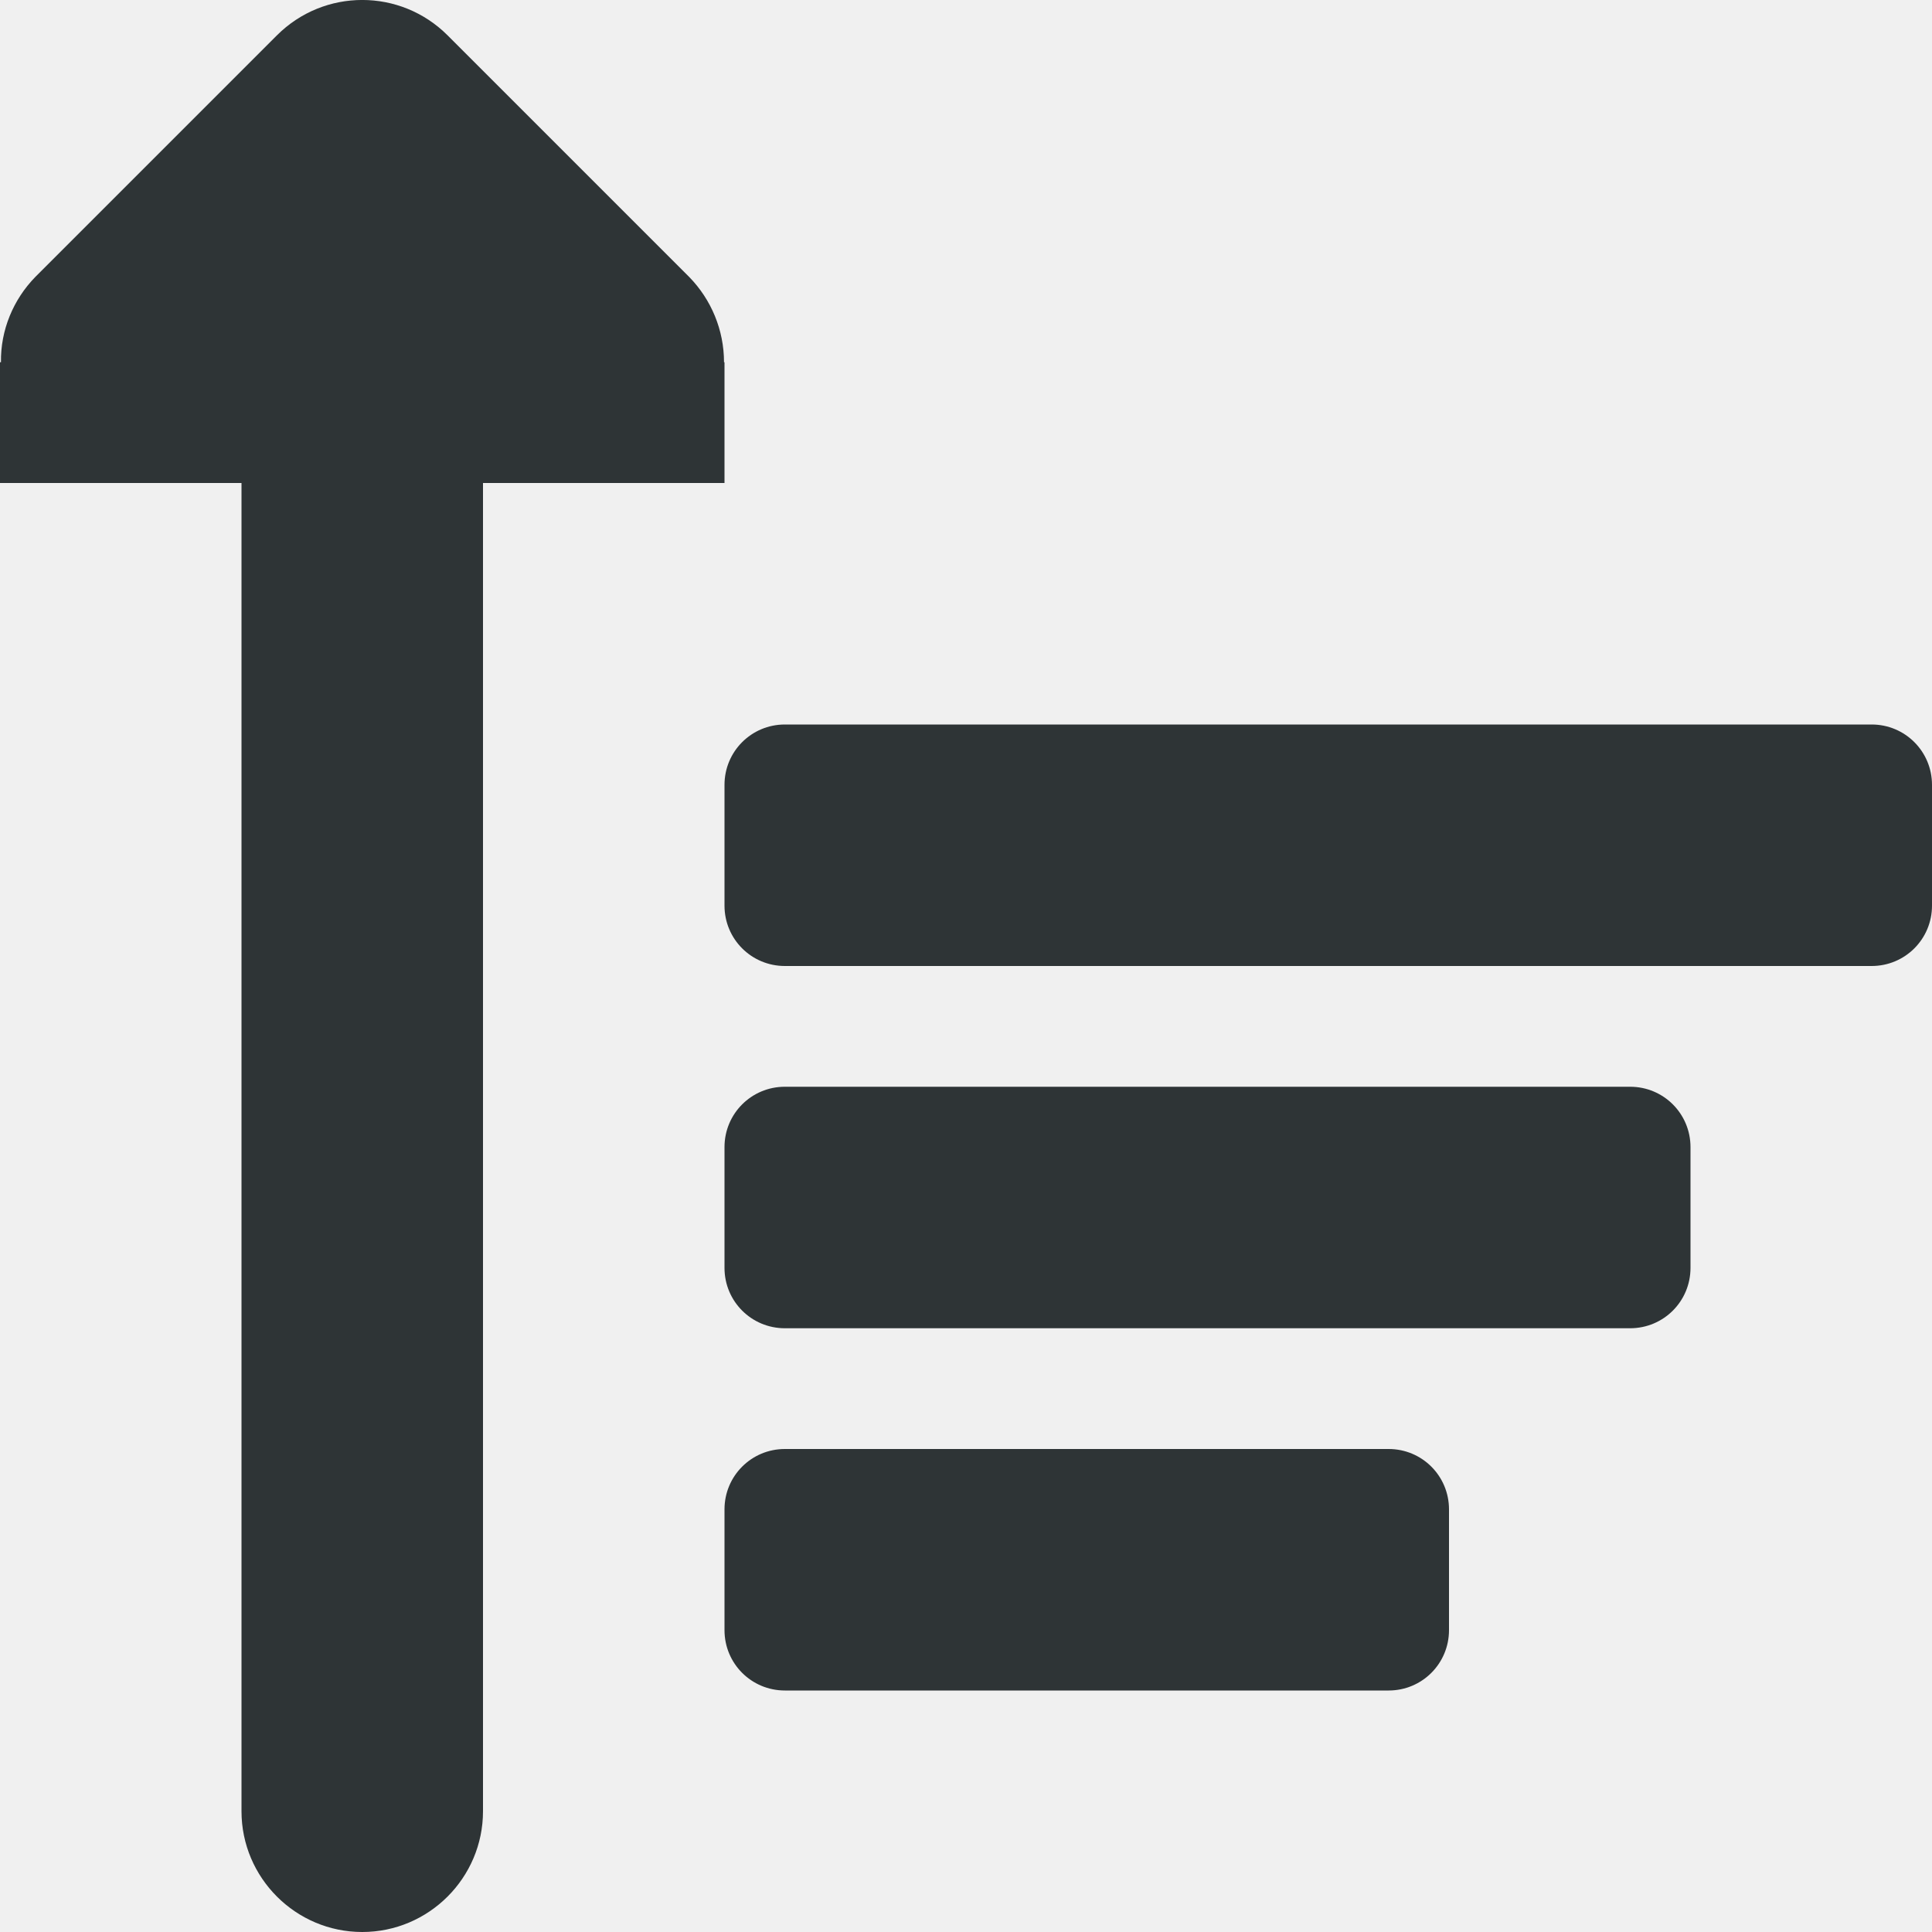
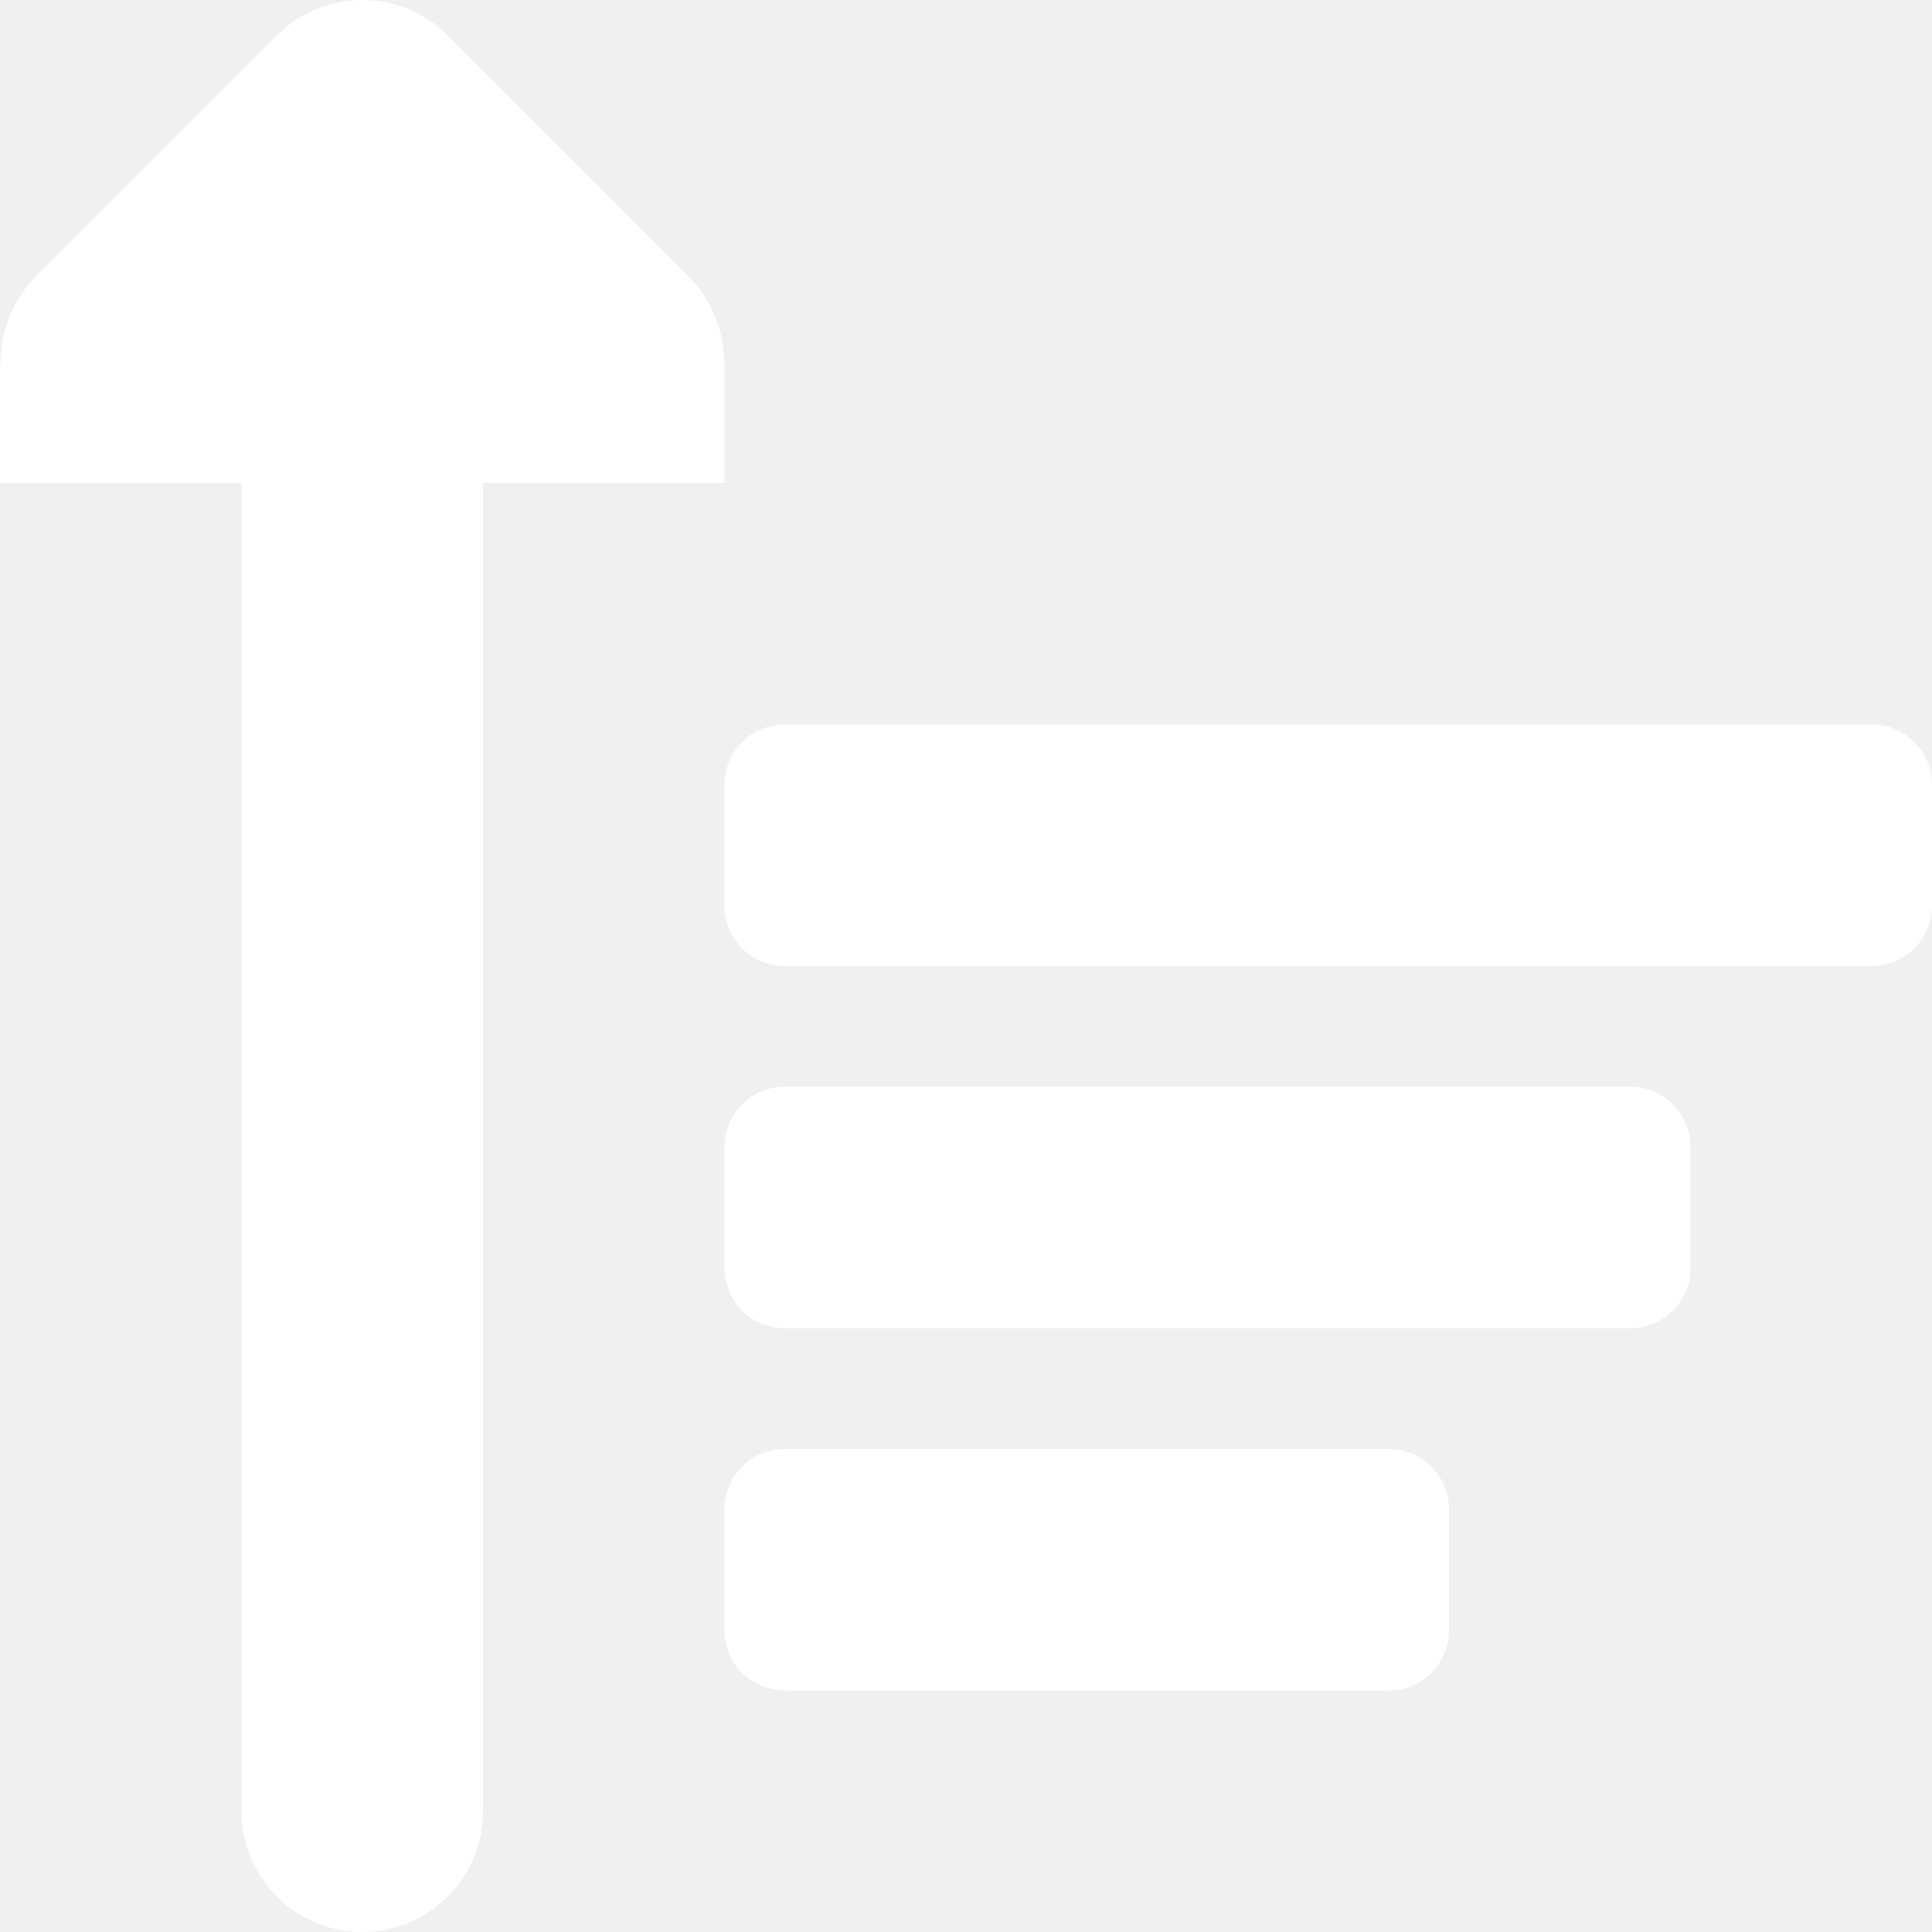
<svg xmlns="http://www.w3.org/2000/svg" height="16px" viewBox="0 0 16 16" width="16px">
-   <g fill="#2e3436">
+   <g fill="#fff">
    <path d="m 6.5 14 c -0.277 0 -0.5 -0.223 -0.5 -0.5 v -1 c 0 -0.277 0.223 -0.5 0.5 -0.5 h 5 c 0.277 0 0.5 0.223 0.5 0.5 v 1 c 0 0.277 -0.223 0.5 -0.5 0.5 z m 0 -3 c -0.277 0 -0.5 -0.223 -0.5 -0.5 v -1 c 0 -0.277 0.223 -0.5 0.5 -0.5 h 7 c 0.277 0 0.5 0.223 0.5 0.5 v 1 c 0 0.277 -0.223 0.5 -0.5 0.5 z m 0 -3 c -0.277 0 -0.5 -0.223 -0.5 -0.5 v -1 c 0 -0.277 0.223 -0.5 0.5 -0.5 h 9 c 0.277 0 0.5 0.223 0.5 0.5 v 1 c 0 0.277 -0.223 0.5 -0.5 0.5 z m 0 0" />
    <path d="m 3 16 c -0.551 0 -1 -0.449 -1 -1 v -11 h -2 v -1 h 0.008 c -0.004 -0.266 0.102 -0.52 0.285 -0.707 l 2 -2 c 0.391 -0.391 1.023 -0.391 1.414 0 l 2 2 c 0.184 0.188 0.289 0.441 0.289 0.707 h 0.004 v 1 h -2 v 11 c 0 0.551 -0.449 1 -1 1 z m 0 0" />
  </g>
</svg>
